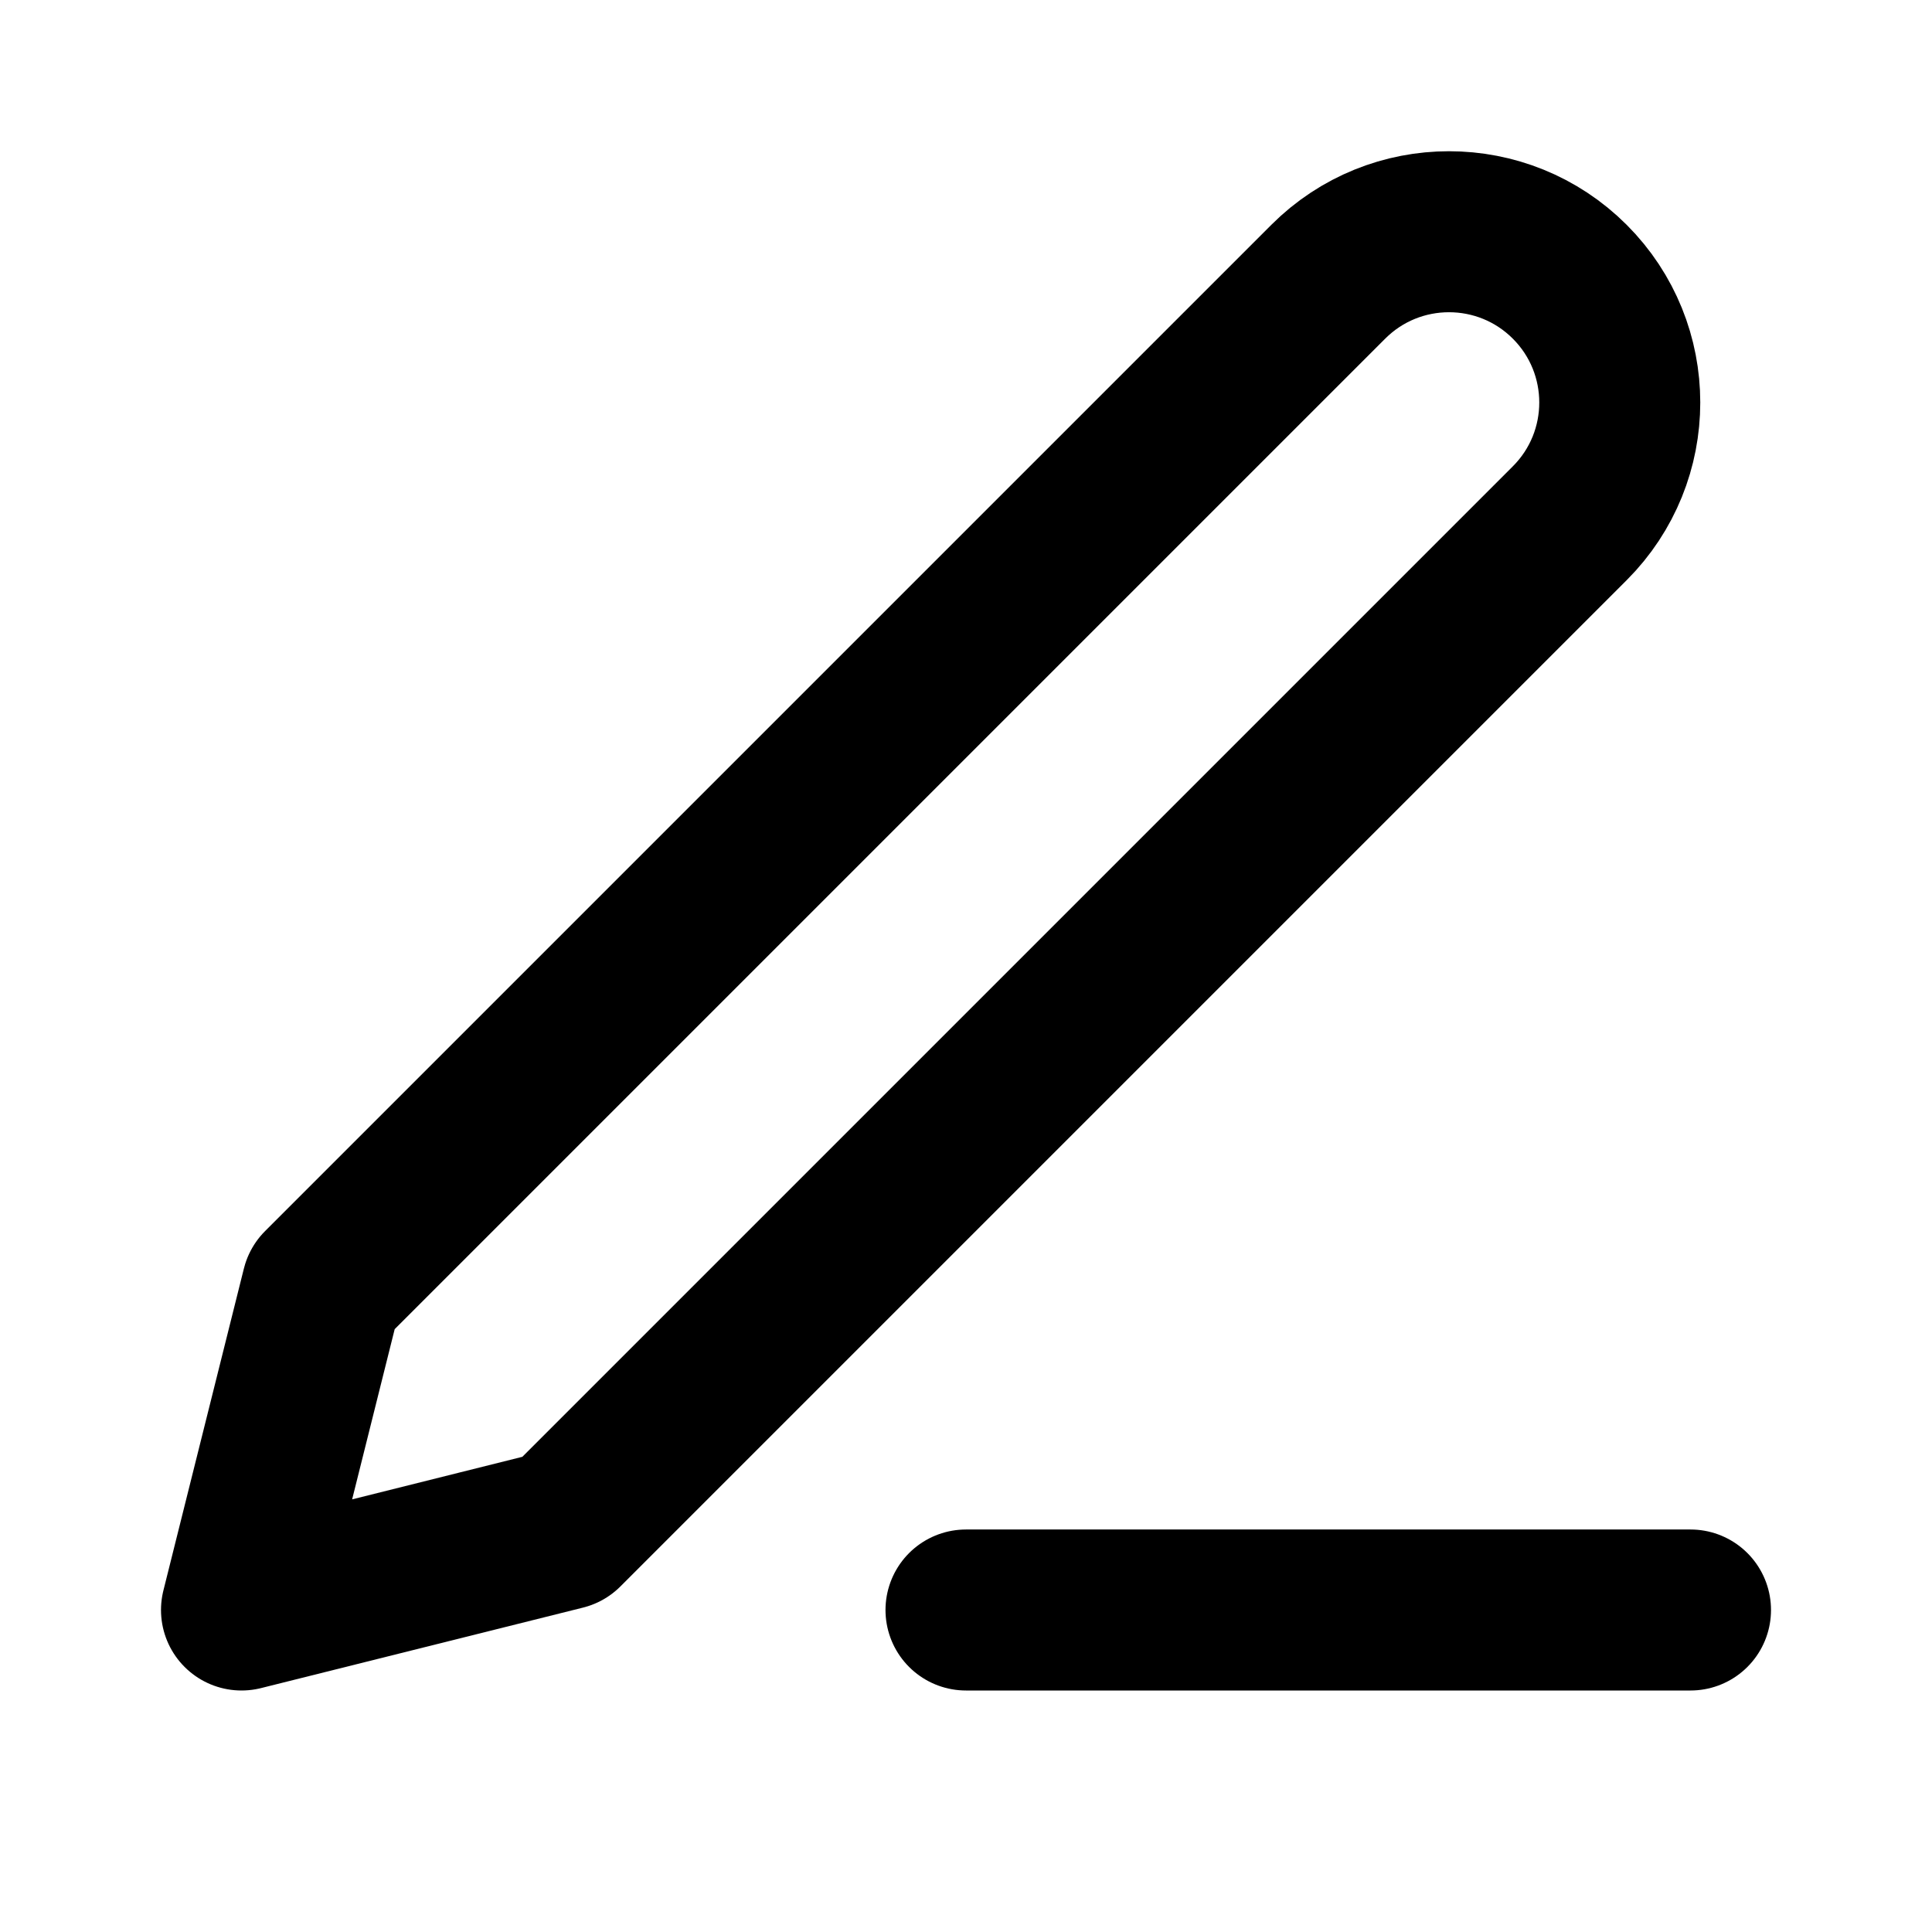
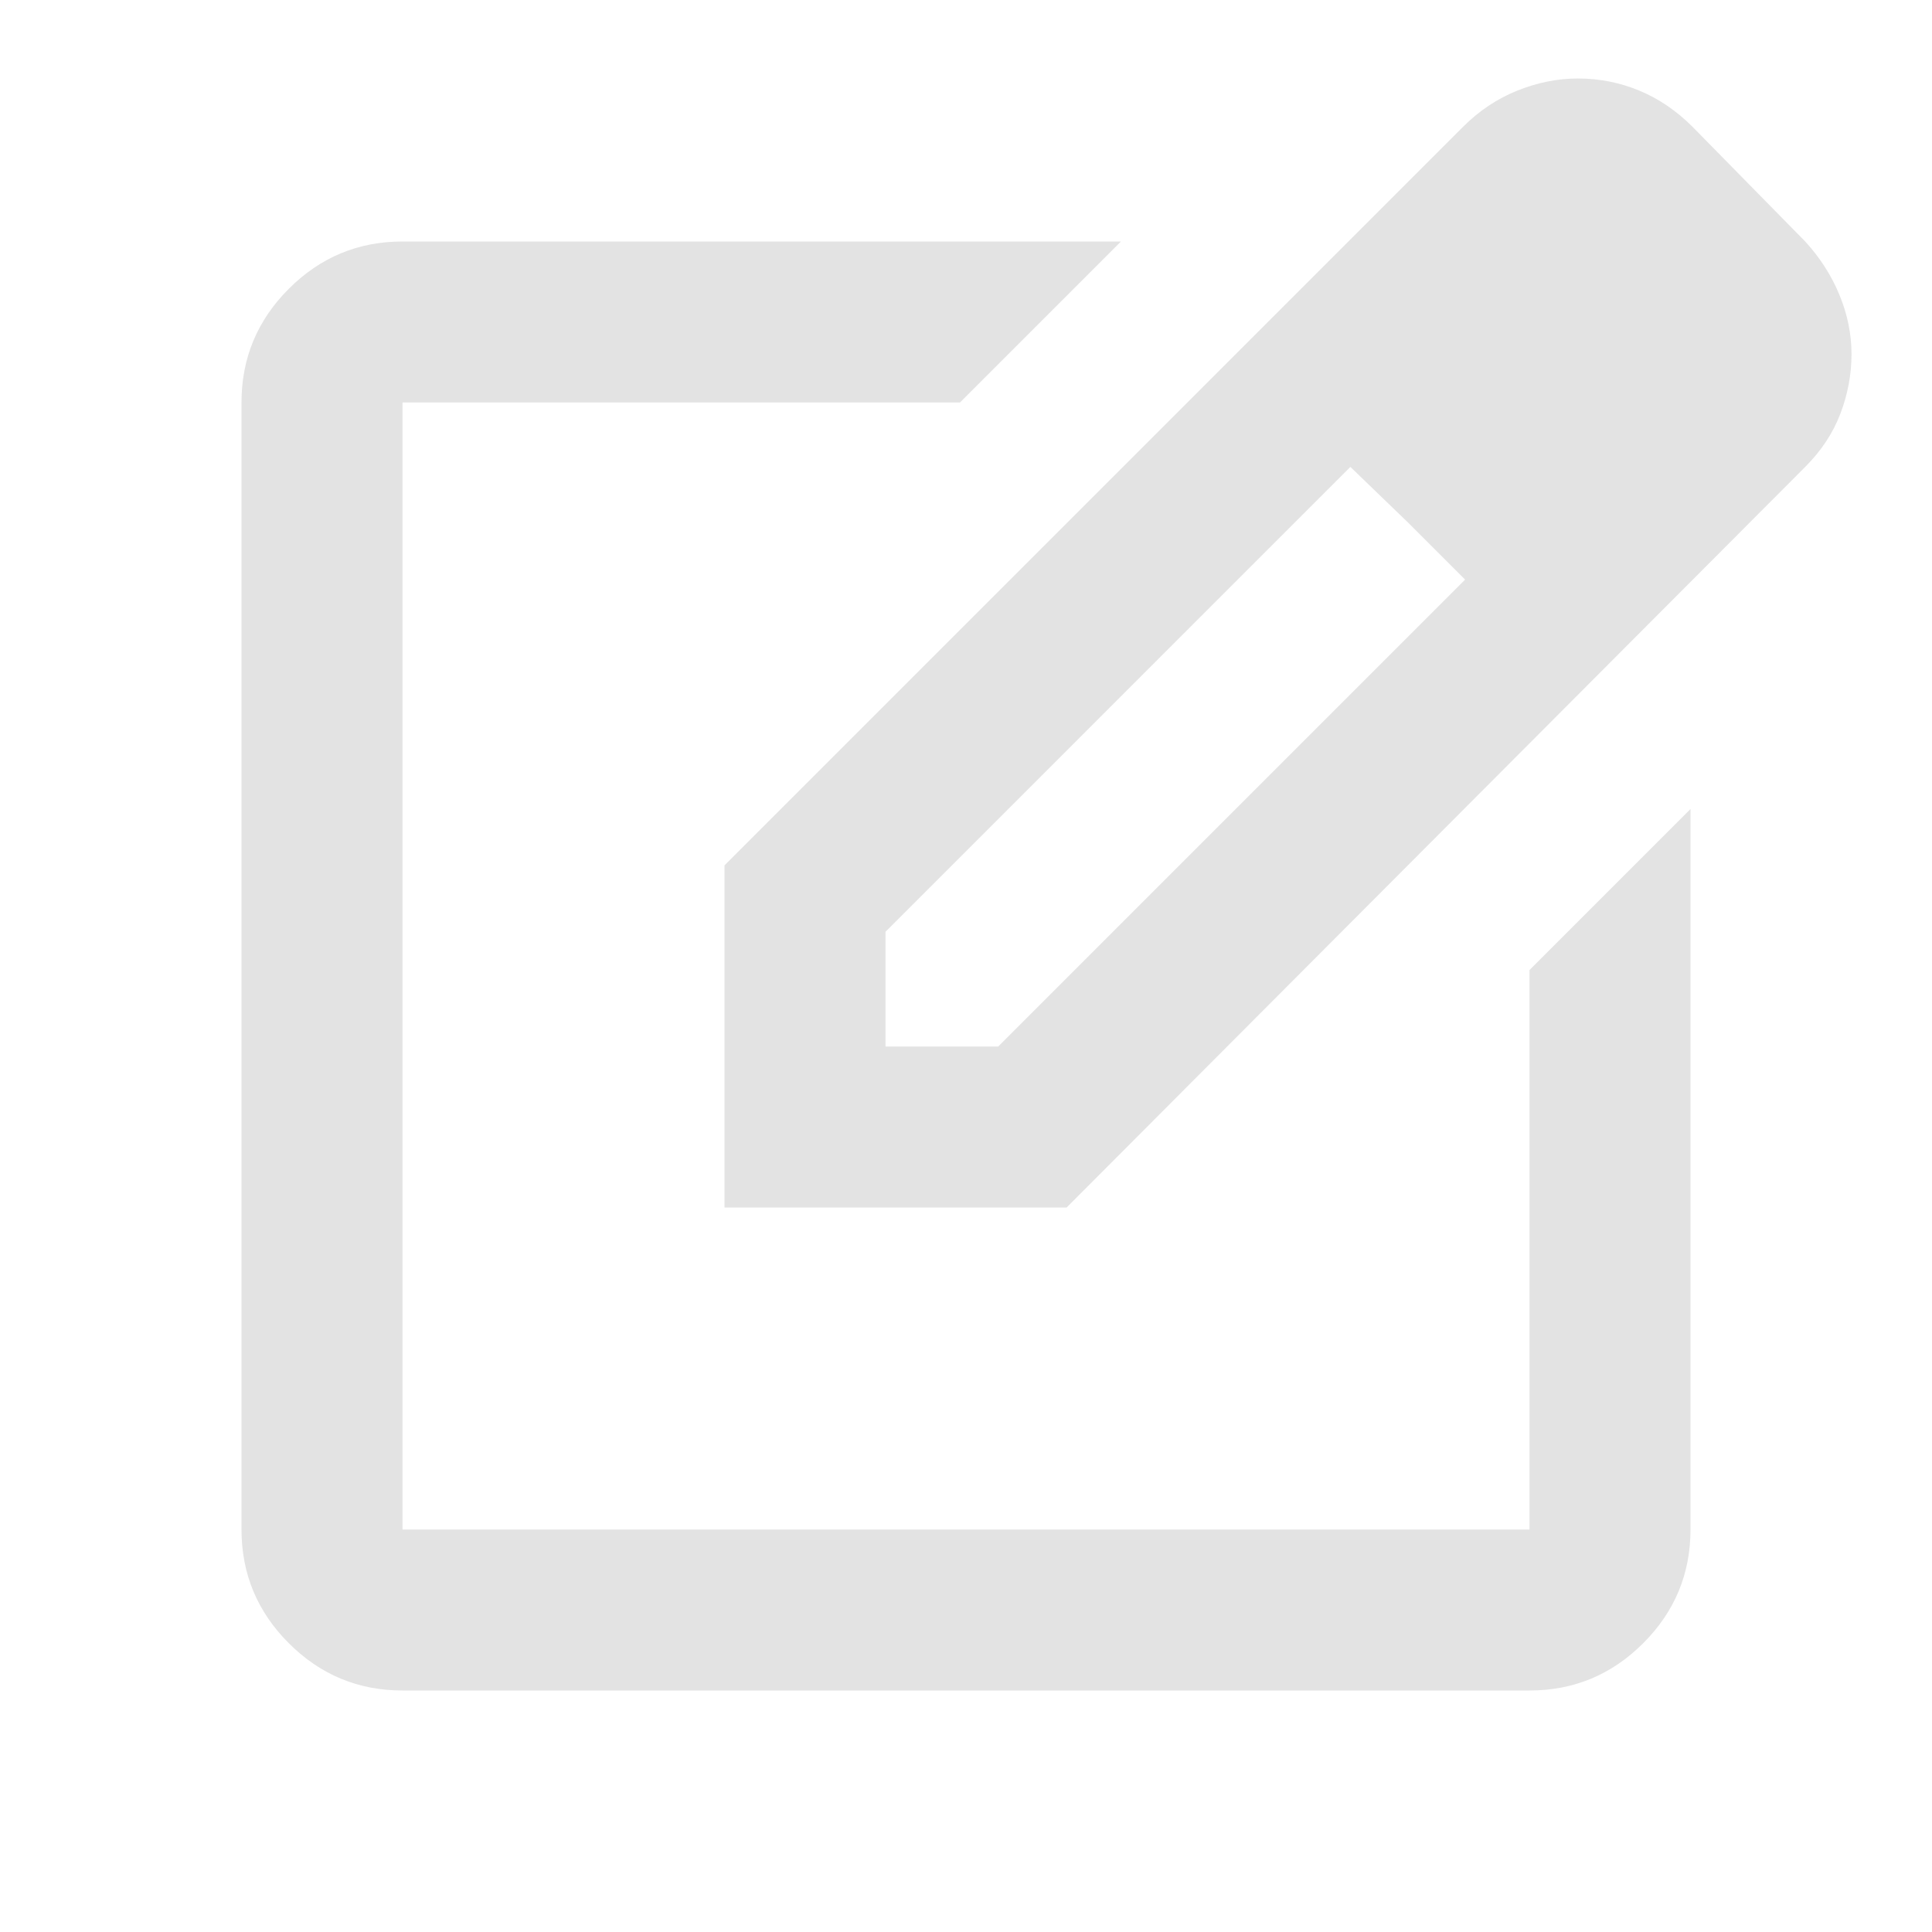
- <svg xmlns="http://www.w3.org/2000/svg" viewBox="0 0 24 24" fill="none" stroke="currentColor" stroke-width="2">
-   <path stroke-linecap="round" stroke-linejoin="round" d="M12 20h9" />
-   <path stroke-linecap="round" stroke-linejoin="round" d="M16.5 3.5a2.121 2.121 0 0 1 3 3L7 19l-4 1 1-4 12.5-12.5z" />
+ <svg xmlns="http://www.w3.org/2000/svg" height="24px" viewBox="0 -960 960 960" width="24px" fill="#e3e3e3">
+   <path d="M200-120q-33 0-56.5-23.5T120-200v-560q0-33 23.5-56.5T200-840h357l-80 80H200v560h560v-278l80-80v358q0 33-23.5 56.5T760-120H200Zm280-360ZM360-360v-170l367-367q12-12 27-18t30-6q16 0 30.5 6t26.5 18l56 57q11 12 17 26.5t6 29.5q0 15-5.5 29.5T897-728L530-360H360Zm481-424-56-56 56 56ZM440-440h56l232-232-28-28-29-28-231 231v57Zm260-260-29-28 29 28 28 28-28-28Z" />
</svg>
